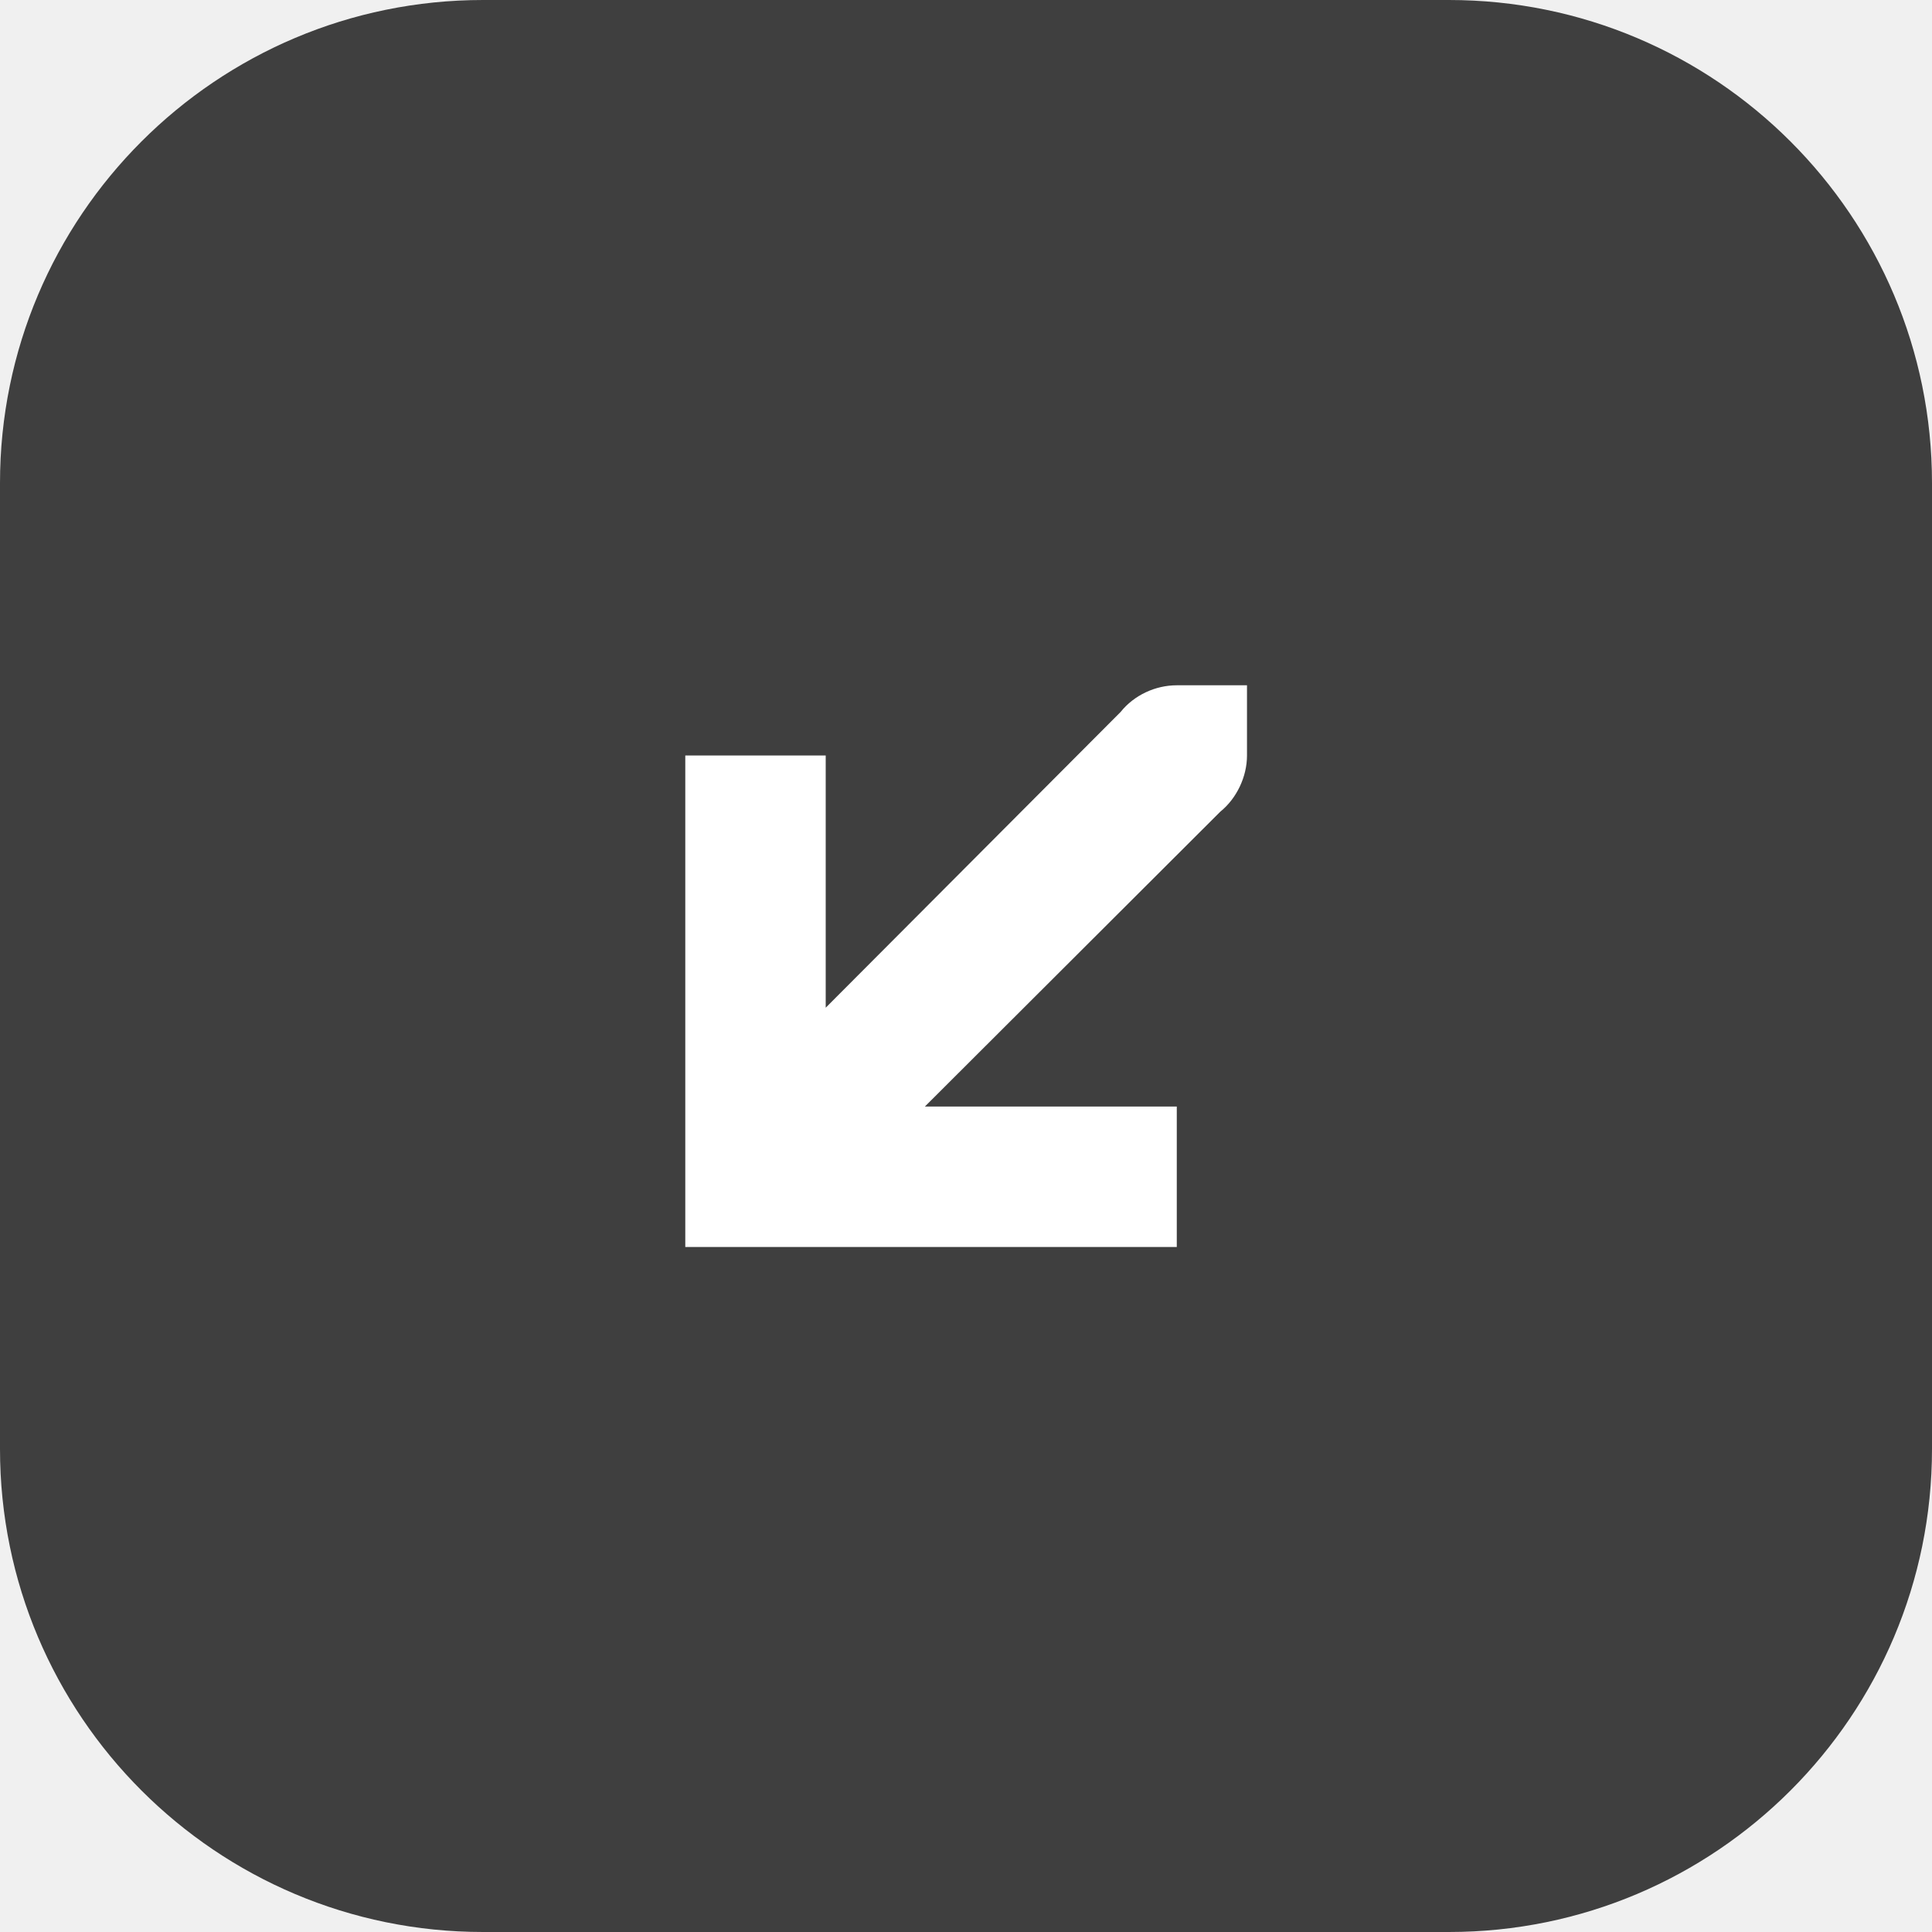
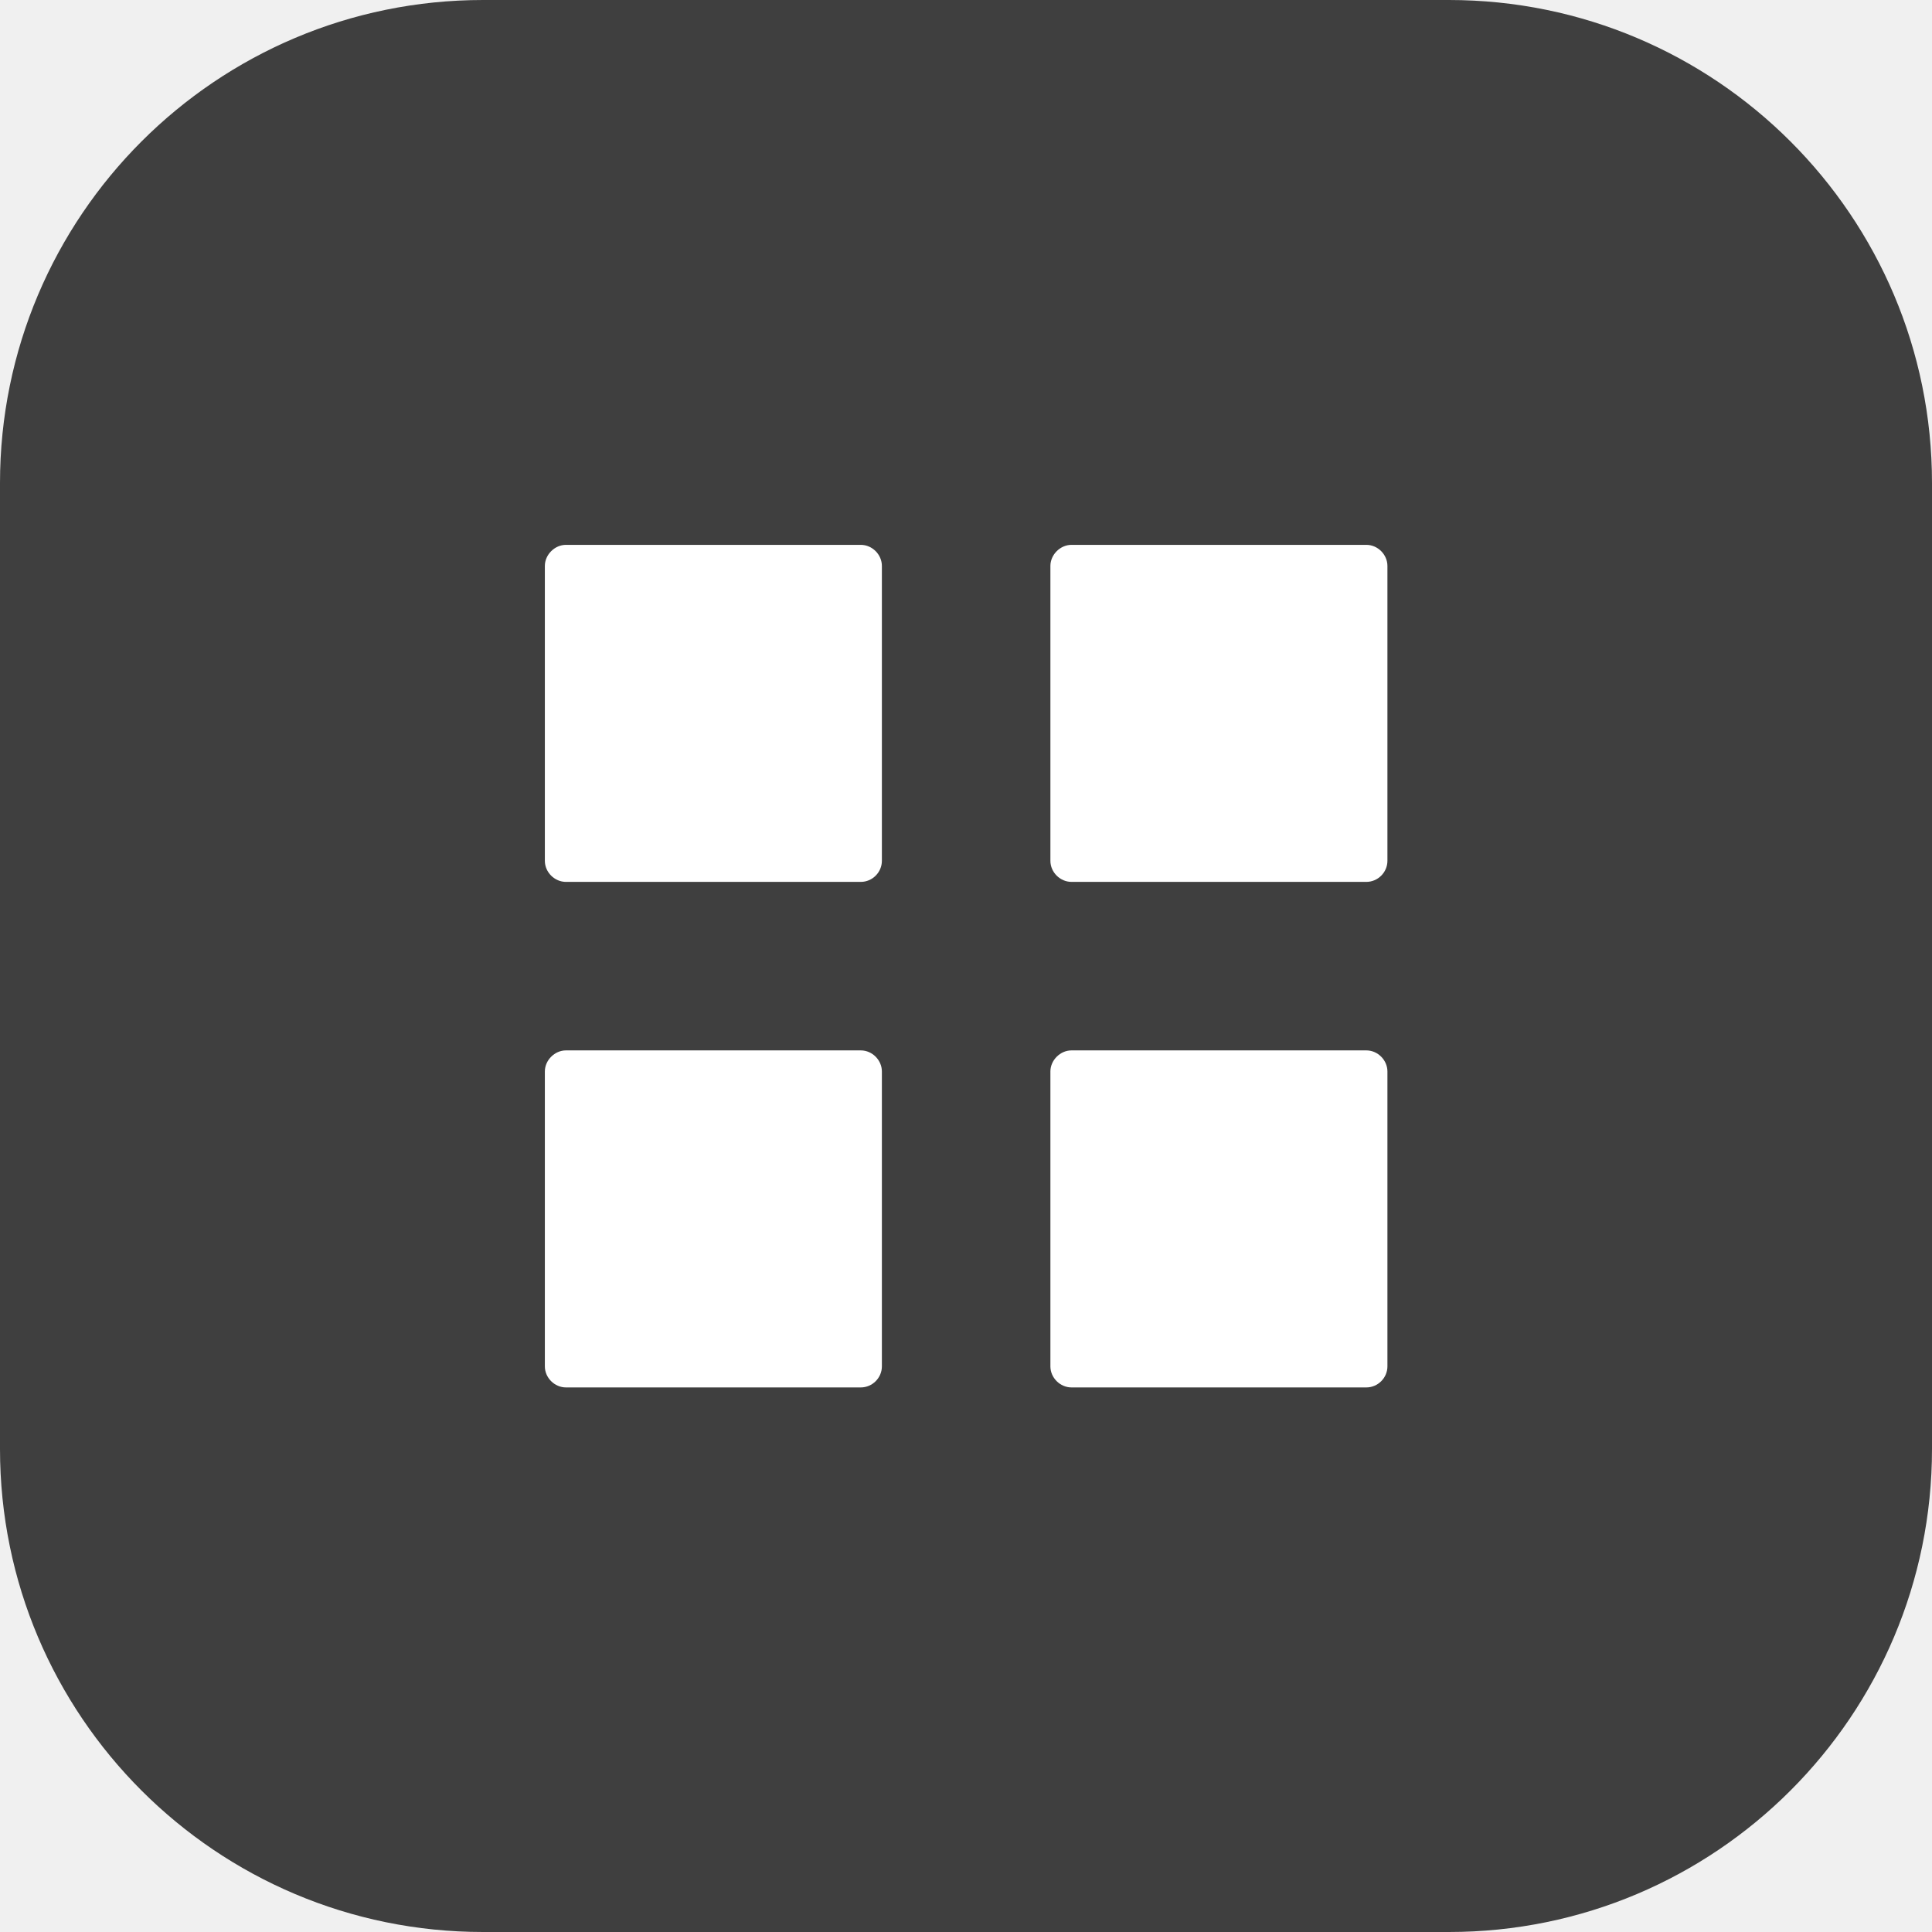
<svg xmlns="http://www.w3.org/2000/svg" width="26" height="26" viewBox="0 0 6.879 6.879" version="1.1" id="svg1">
  <defs id="defs1" />
  <g id="layer1">
    <rect style="font-variation-settings:'STYL' 300;fill:#3f3f3f;fill-opacity:1;stroke-width:4" id="rect1" width="6.879" height="6.879" x="0" y="0" ry="1.72" />
-     <path style="fill: #ffffff; transform-origin: 3.44px 3.44px;" d="M 3.99 2.535 L 2.94 3.588 L 2.94 2.69 L 2.44 2.69 L 2.44 4.44 L 4.19 4.44 L 4.19 3.94 L 3.293 3.94 L 4.345 2.89 C 4.403 2.843 4.44 2.766 4.44 2.69 L 4.44 2.44 L 4.19 2.44 C 4.114 2.44 4.038 2.475 3.99 2.535 Z" />
+     <path style="fill:#ffffff" d="M 2.015 1.94 L 3.065 1.94 C 3.106 1.94 3.14 1.975 3.14 2.015 L 3.14 3.065 C 3.14 3.106 3.106 3.14 3.065 3.14 L 2.015 3.14 C 1.975 3.14 1.94 3.106 1.94 3.065 L 1.94 2.015 C 1.94 1.975 1.975 1.94 2.015 1.94 Z" />
+     <path style="fill:#ffffff" d="M 3.815 1.94 L 4.865 1.94 C 4.906 1.94 4.94 1.975 4.94 2.015 L 4.94 3.065 C 4.94 3.106 4.906 3.14 4.865 3.14 L 3.815 3.14 C 3.775 3.14 3.74 3.106 3.74 3.065 L 3.74 2.015 C 3.74 1.975 3.775 1.94 3.815 1.94 Z" />
+     <path style="fill:#ffffff" d="M 2.015 3.74 L 3.065 3.74 C 3.106 3.74 3.14 3.775 3.14 3.815 L 3.14 4.865 C 3.14 4.906 3.106 4.94 3.065 4.94 L 2.015 4.94 C 1.975 4.94 1.94 4.906 1.94 4.865 L 1.94 3.815 C 1.94 3.775 1.975 3.74 2.015 3.74 Z" />
+     <path style="fill:#ffffff" d="M 3.815 3.74 L 4.865 3.74 C 4.906 3.74 4.94 3.775 4.94 3.815 L 4.94 4.865 C 4.94 4.906 4.906 4.94 4.865 4.94 L 3.815 4.94 C 3.775 4.94 3.74 4.906 3.74 4.865 L 3.74 3.815 C 3.74 3.775 3.775 3.74 3.815 3.74 Z" />
  </g>
</svg>
